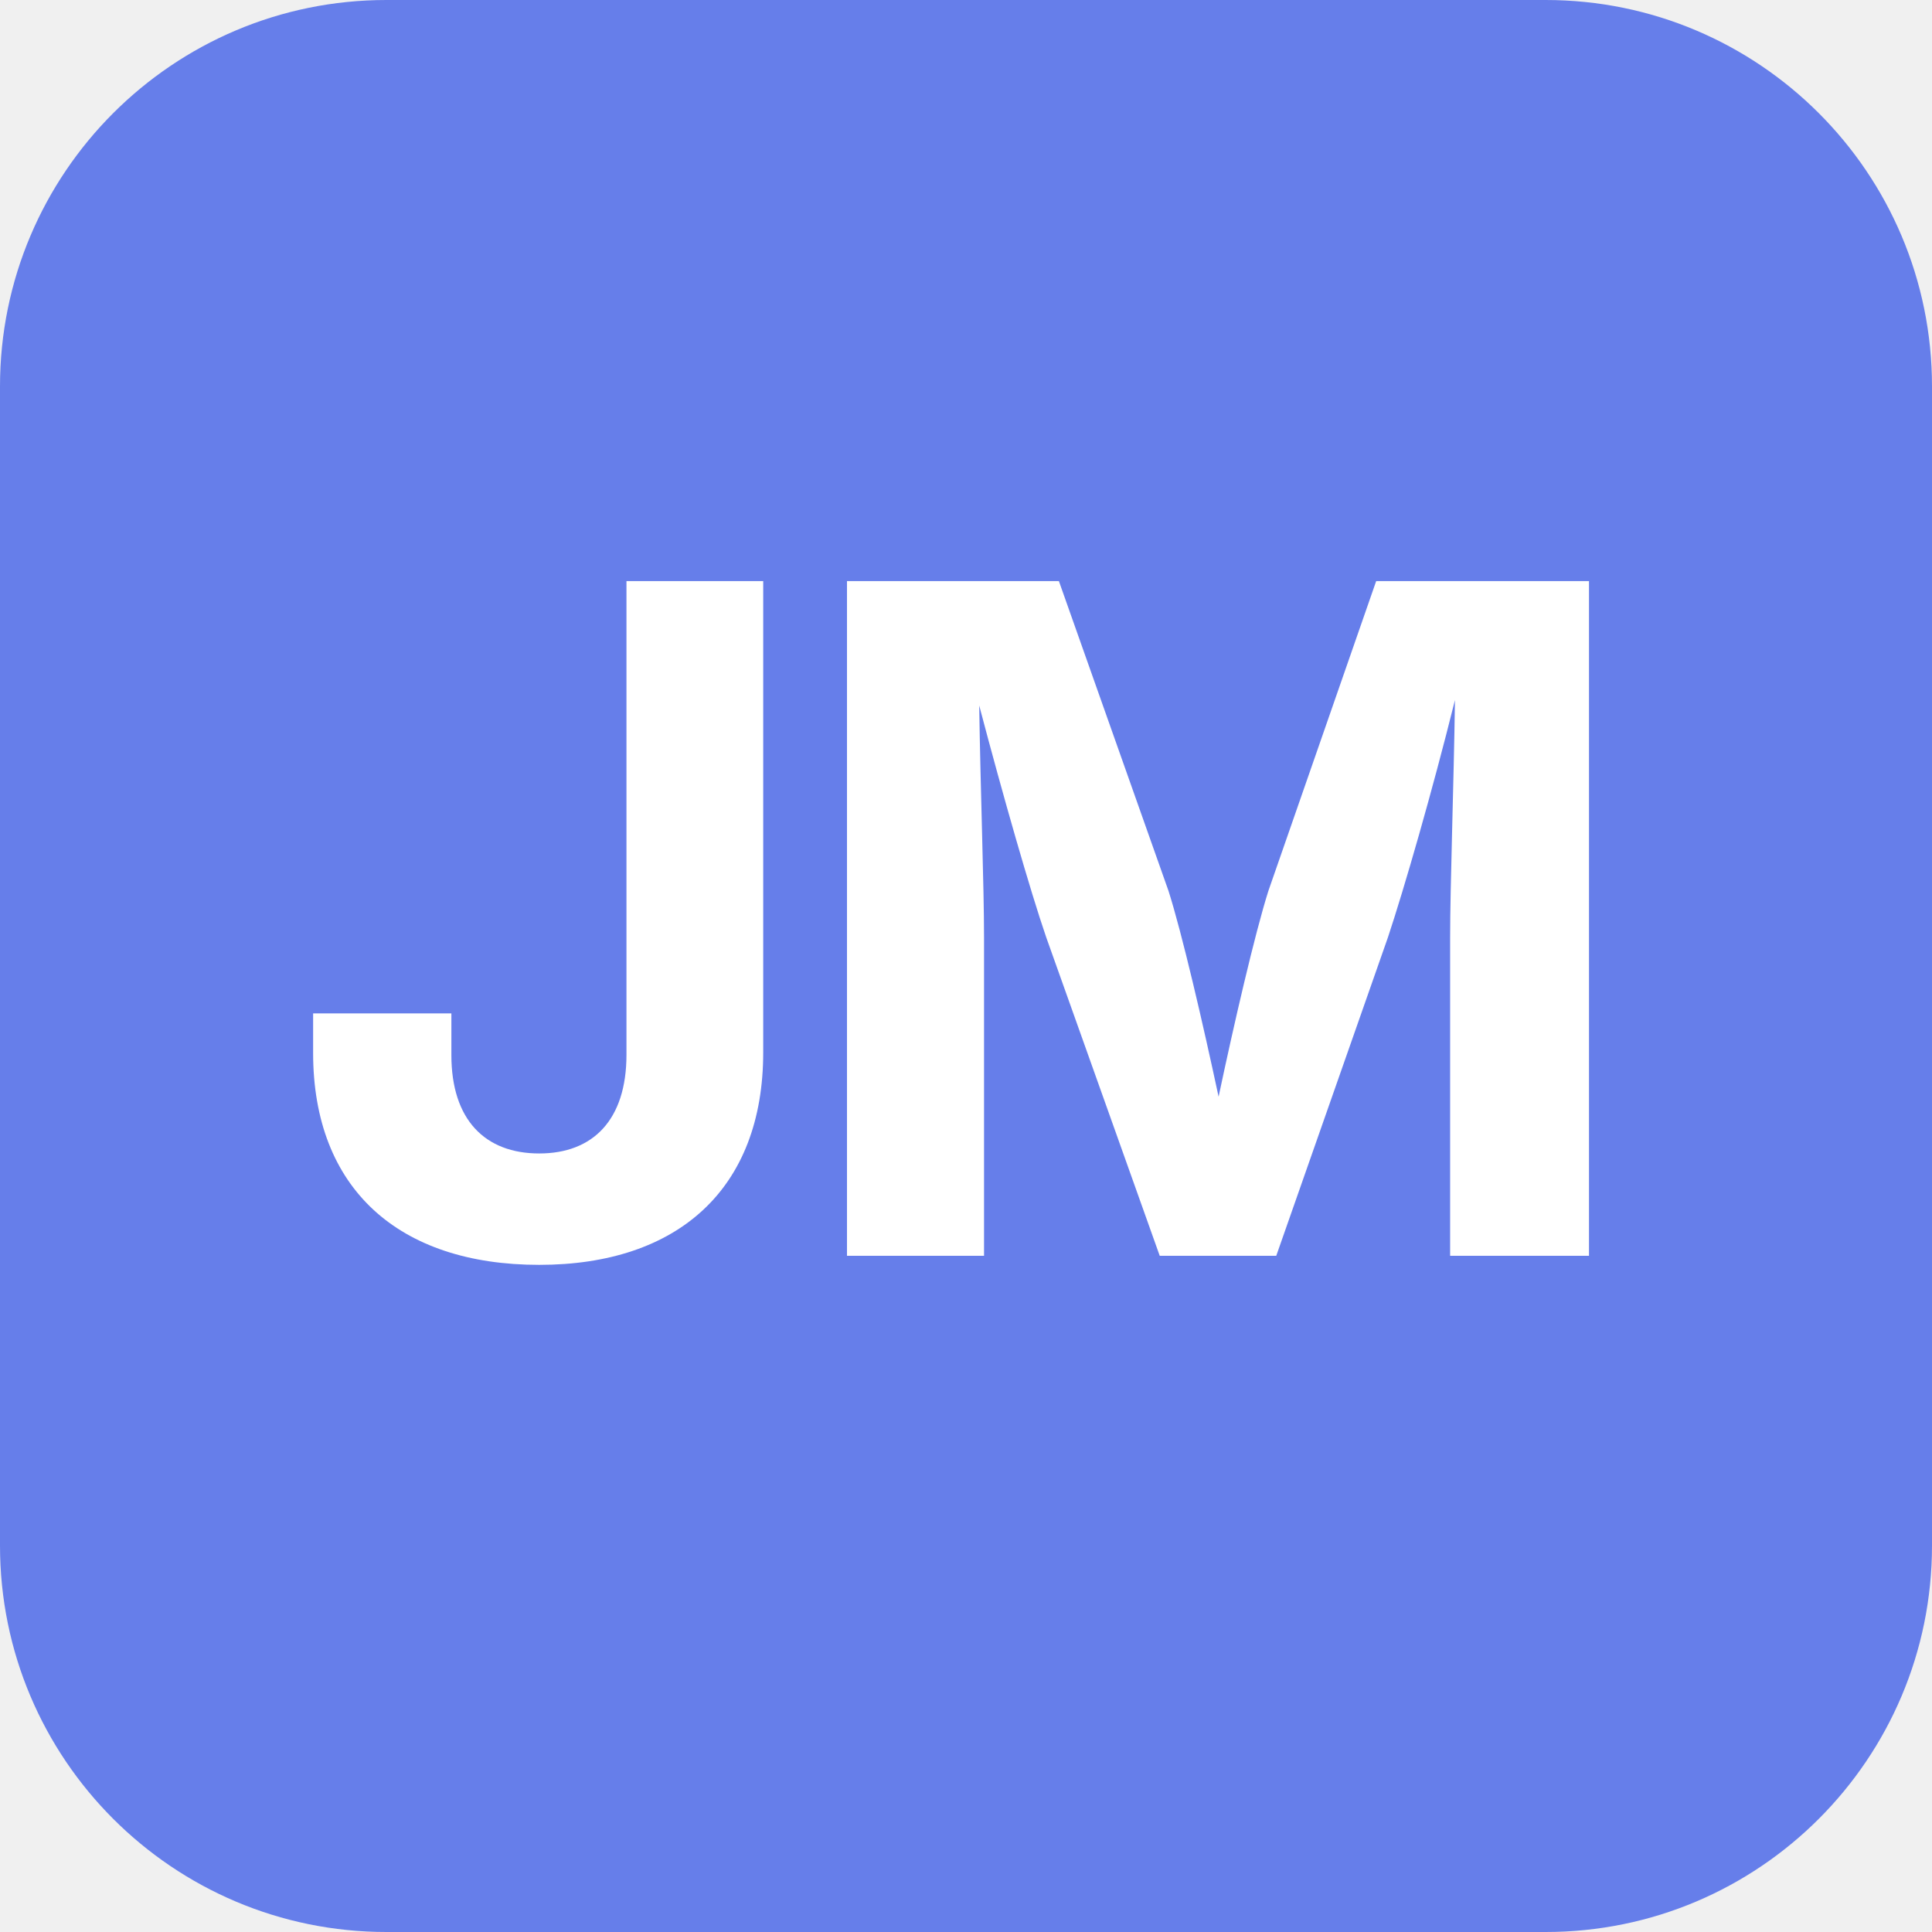
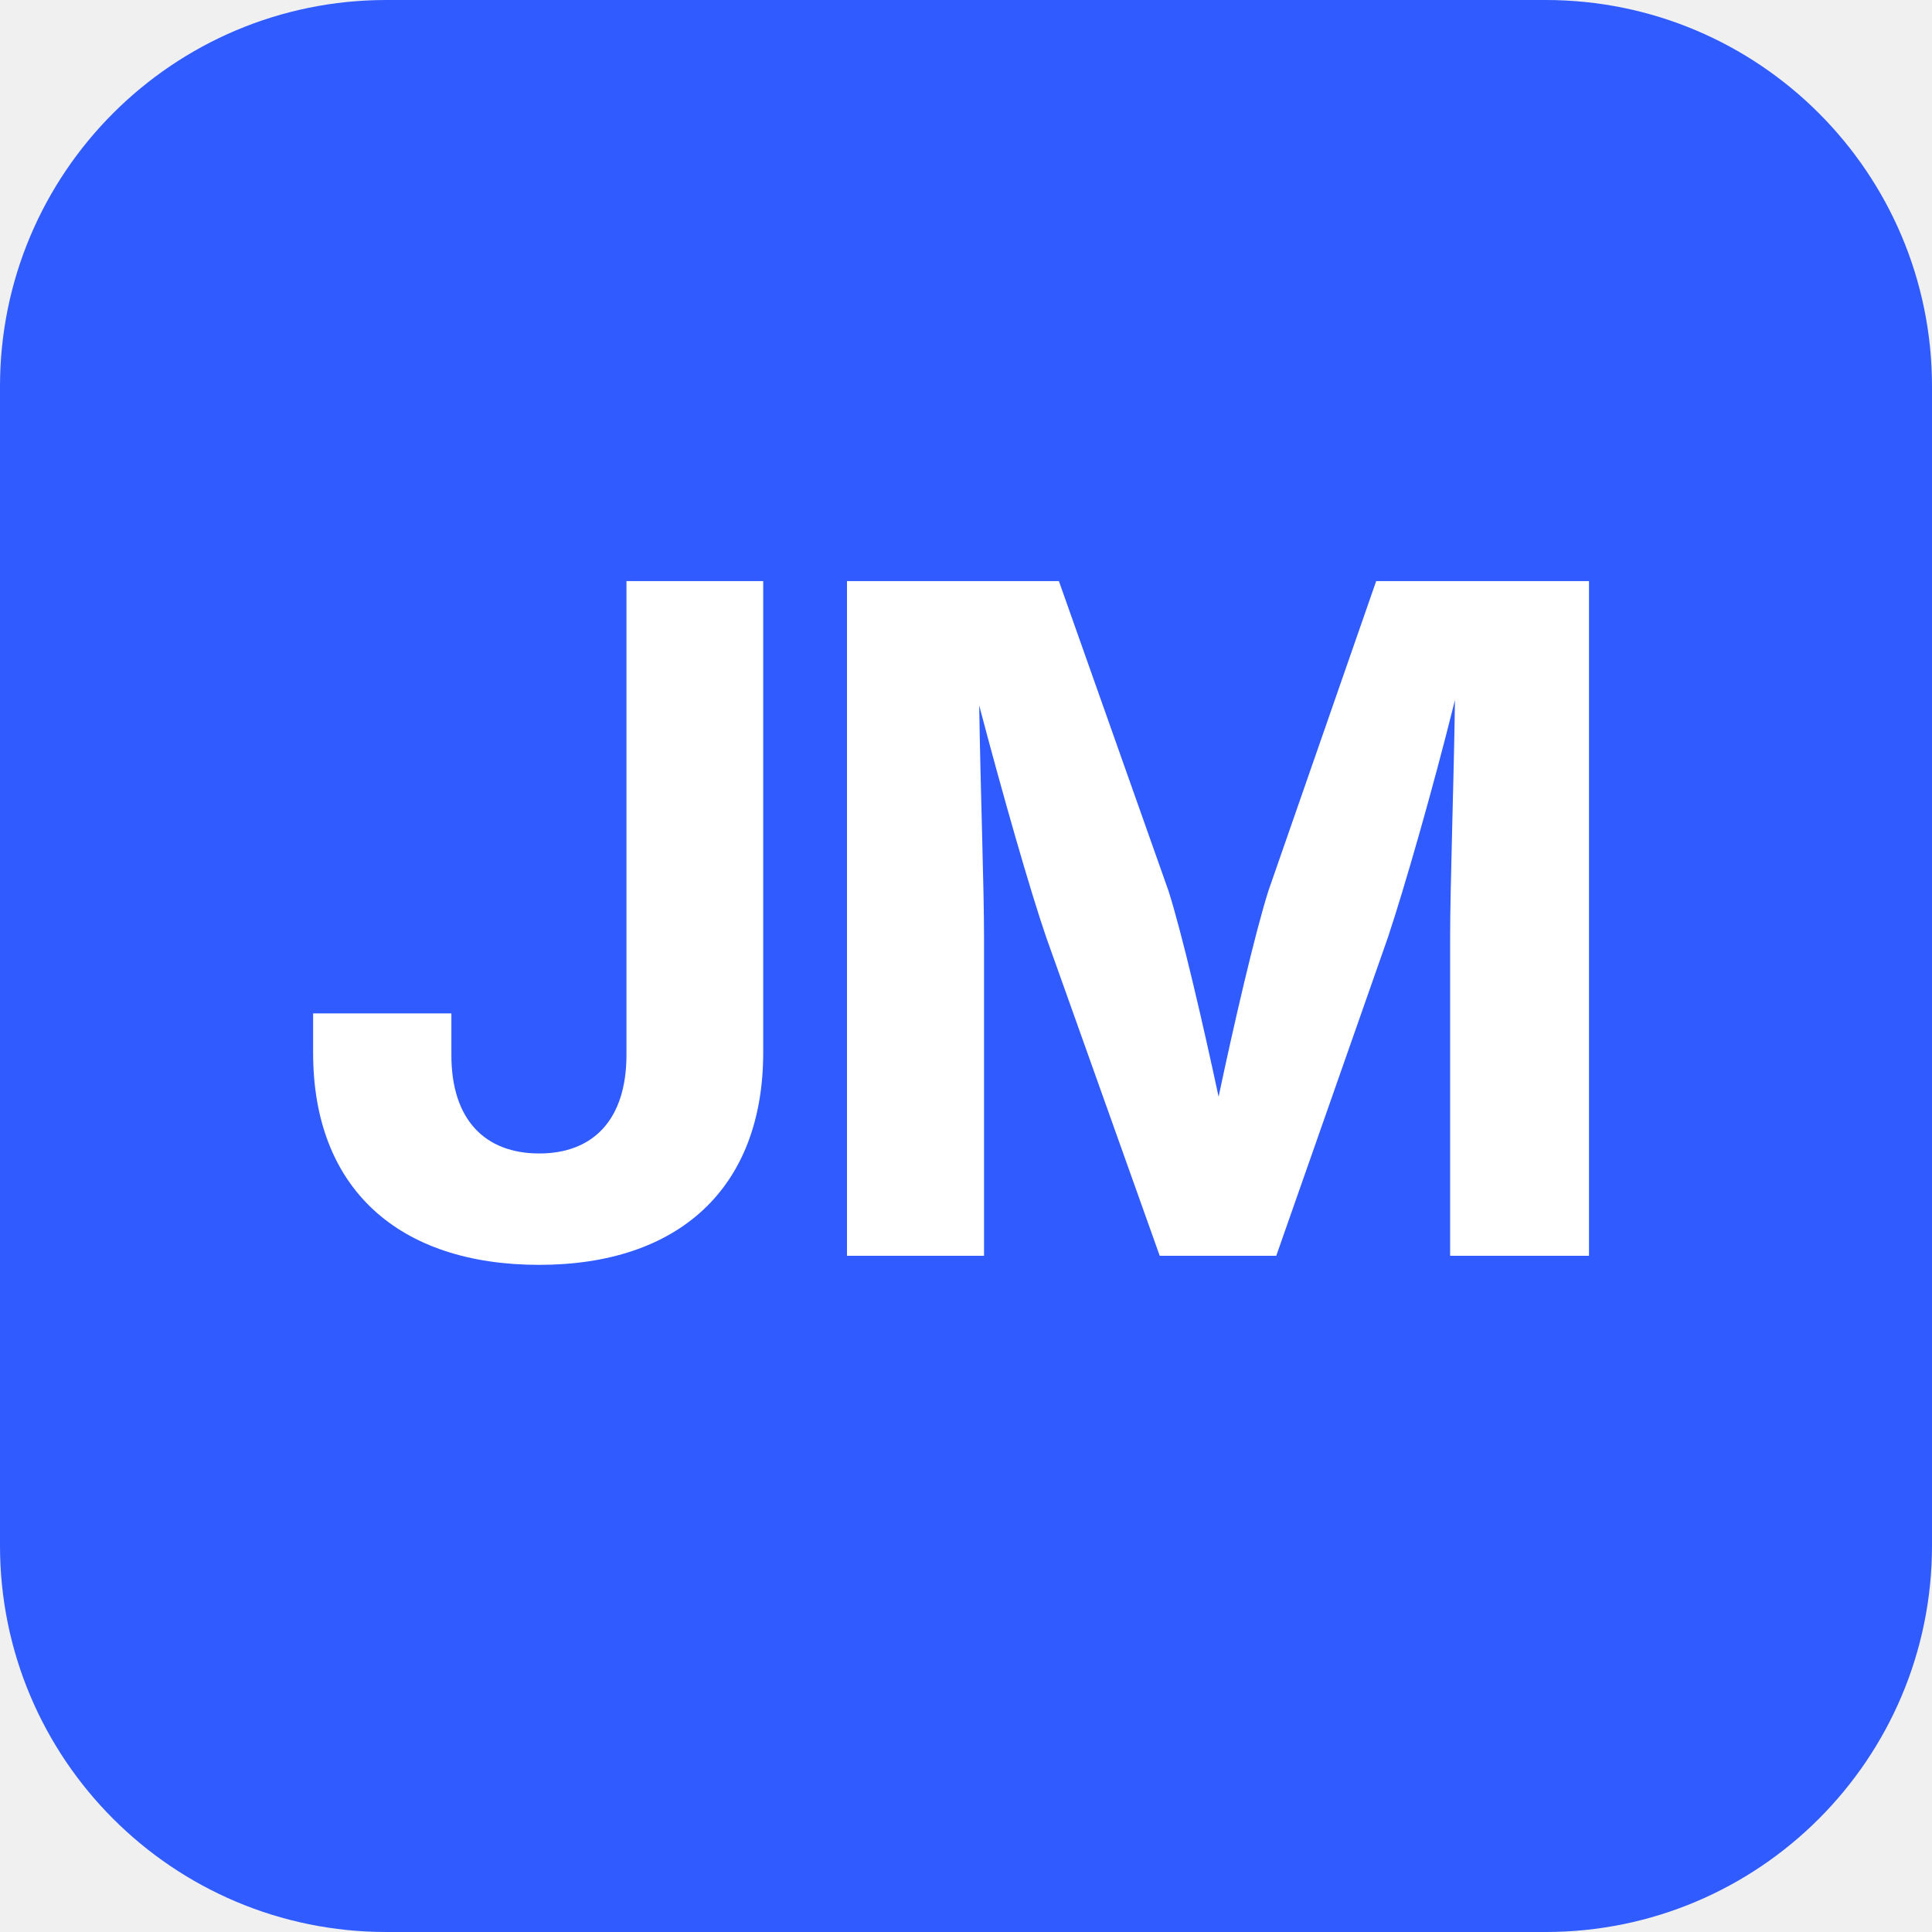
<svg xmlns="http://www.w3.org/2000/svg" viewBox="0 0 100 100">
-   <rect width="100" height="100" fill="#667eea" rx="20" />
+   <rect width="100" height="100" fill="#2f5bff" rx="20" />
  <text x="50" y="65" font-family="system-ui, -apple-system, sans-serif" font-size="48" font-weight="700" fill="white" text-anchor="middle" letter-spacing="-2">JM</text>
</svg>
